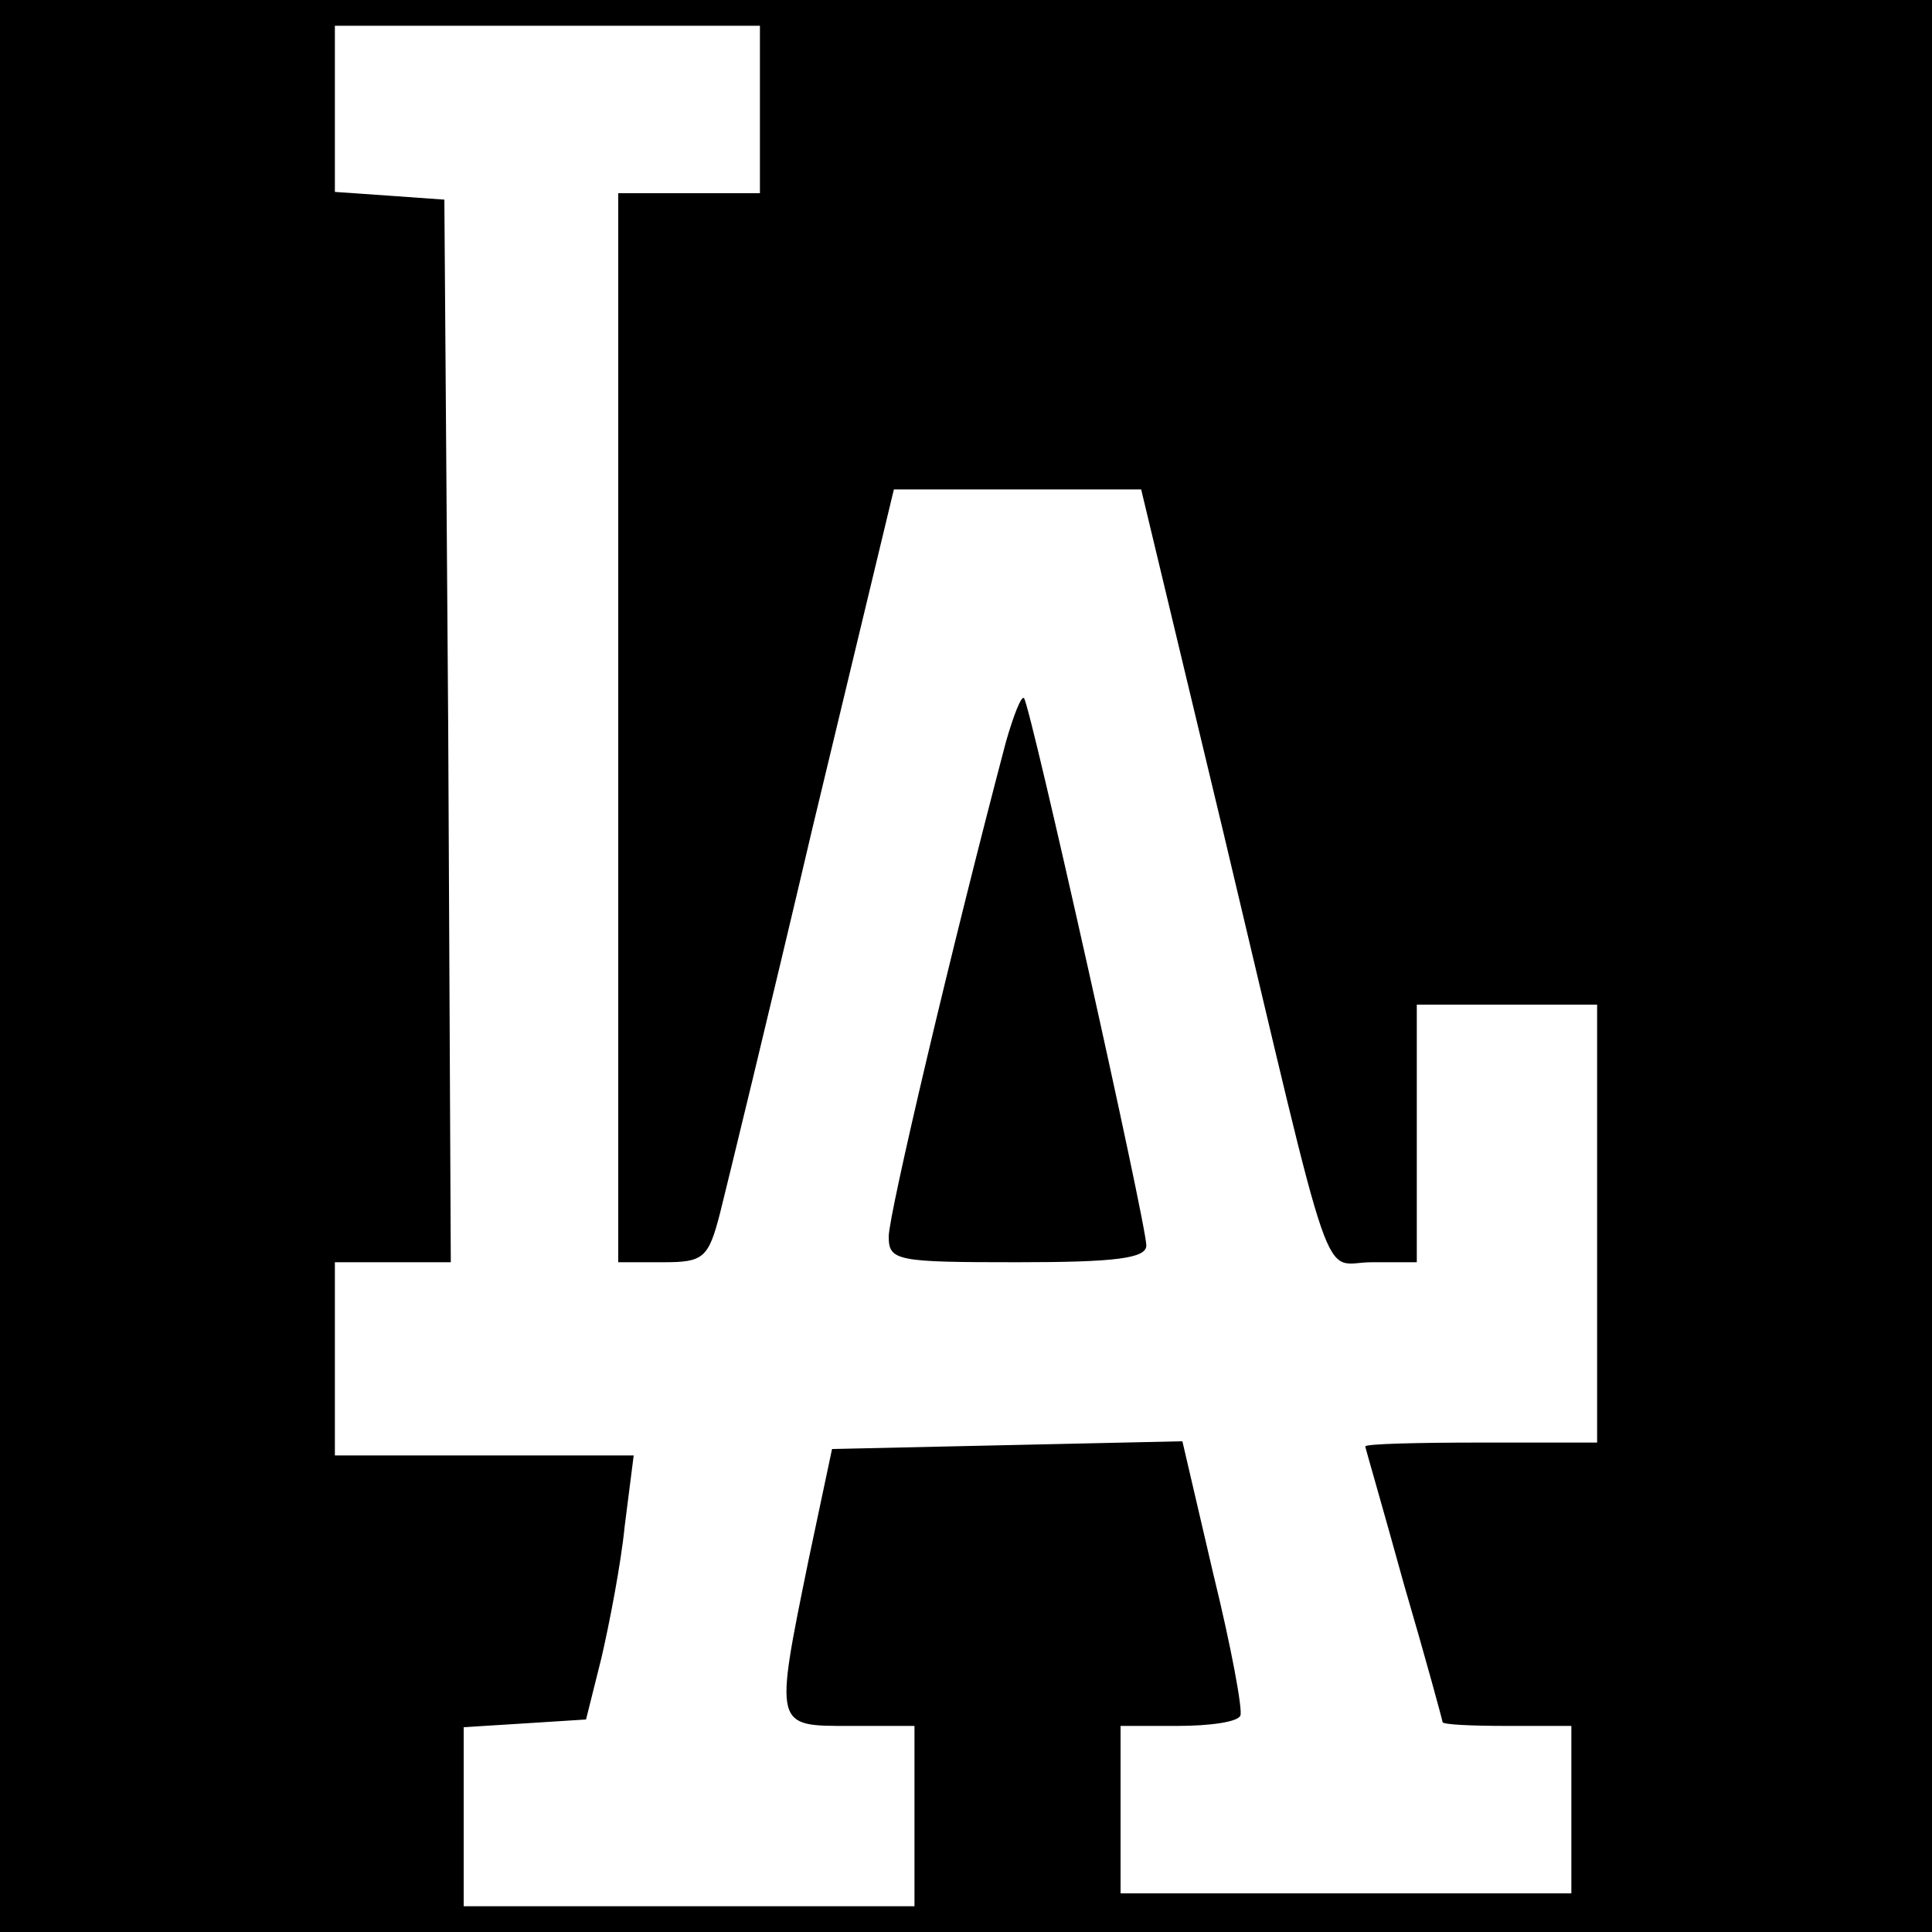
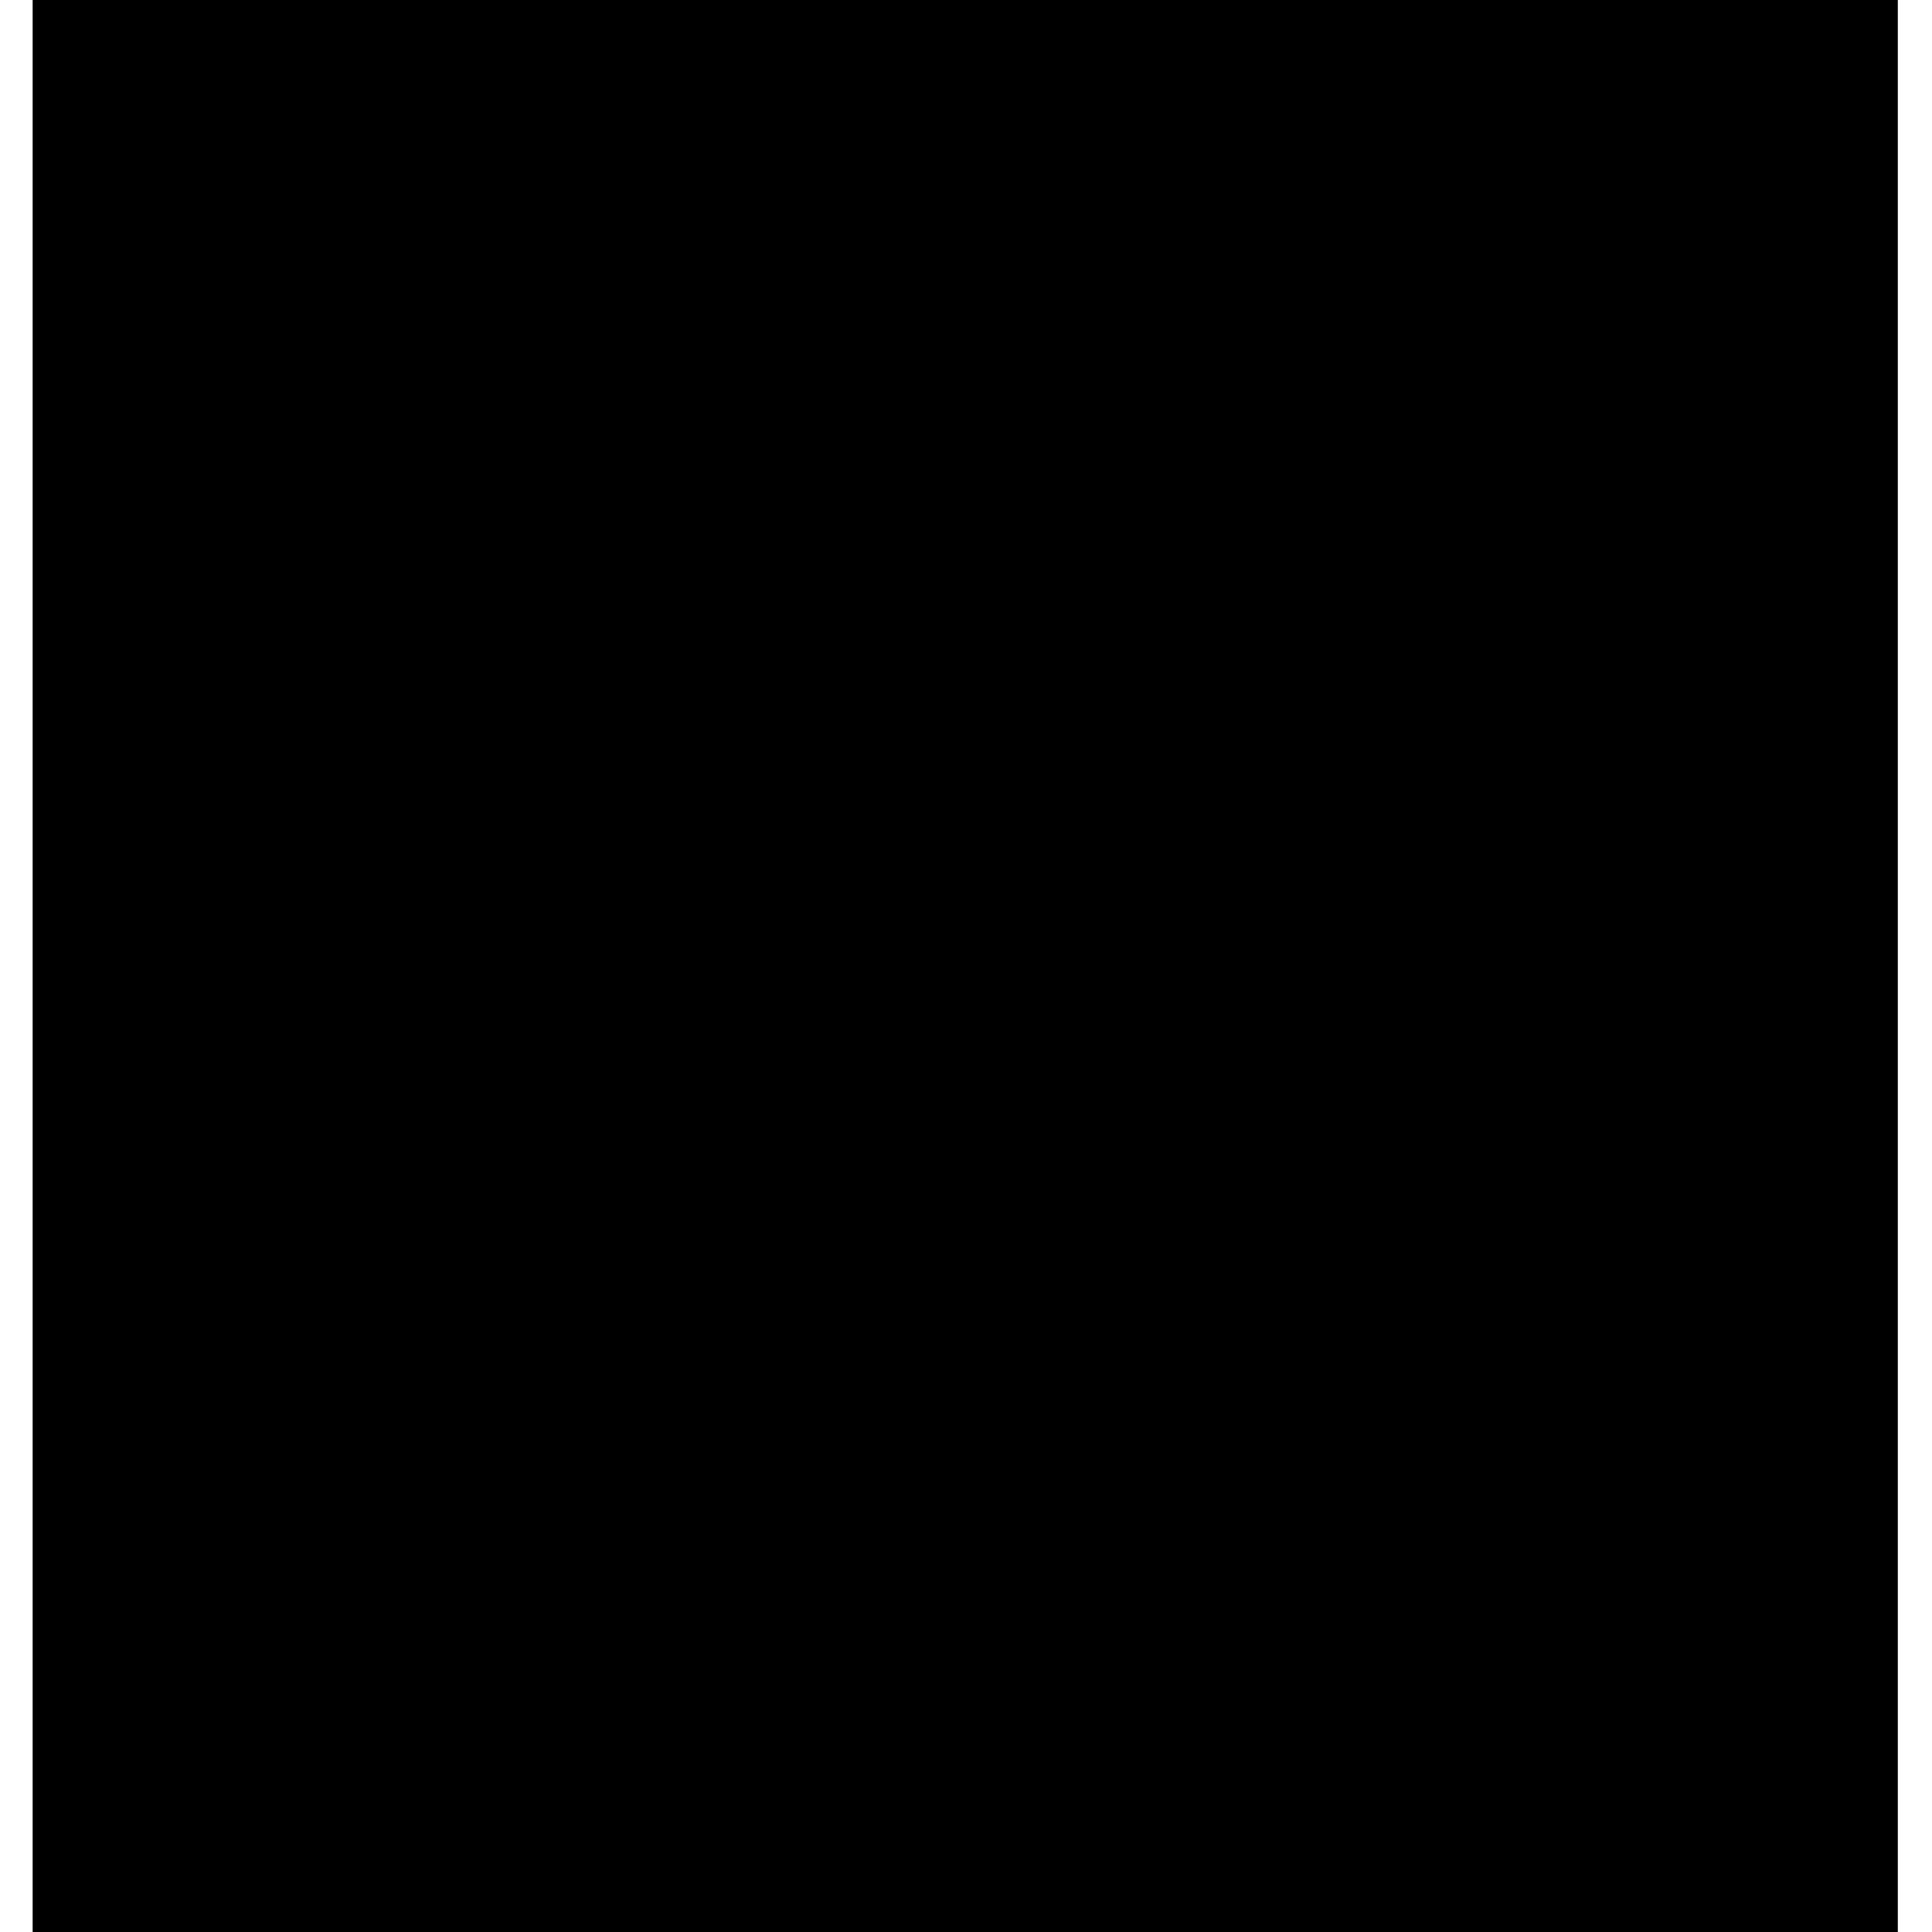
- <svg xmlns="http://www.w3.org/2000/svg" version="1.0" width="150pt" height="150pt" viewBox="0 0 150 150" preserveAspectRatio="xMidYMid meet">
-   <g transform="translate(0,150) scale(0.1,-0.1)" fill="#000000" stroke="none">
-     <path d="M0 750 l0 -750 750 0 750 0 0 750 0 750 -750 0 -750 0 0 -750z m590 665 l0 -65 -55 0 -55 0 0 -415 0 -415 35 0 c31 0 35 3 44 38 5 20 38 155 72 300 l63 262 96 0 96 0 64 -267 c88 -370 75 -333 115 -333 l35 0 0 100 0 100 70 0 70 0 0 -170 0 -170 -90 0 c-49 0 -90 -1 -90 -3 0 -1 14 -49 30 -107 17 -58 30 -106 30 -107 0 -2 23 -3 50 -3 l50 0 0 -65 0 -65 -175 0 -175 0 0 65 0 65 44 0 c25 0 47 3 49 8 2 4 -7 53 -21 110 l-24 103 -136 -3 -136 -3 -18 -85 c-27 -132 -27 -130 32 -130 l50 0 0 -70 0 -70 -175 0 -175 0 0 69 0 70 48 3 47 3 12 48 c6 26 15 72 18 102 l7 55 -116 0 -116 0 0 75 0 75 45 0 45 0 -2 413 -3 412 -42 3 -43 3 0 65 0 64 165 0 165 0 0 -65z" />
-     <path d="M781 924 c-42 -159 -91 -367 -91 -384 0 -19 6 -20 100 -20 76 0 100 3 100 13 0 17 -90 420 -95 425 -2 2 -8 -13 -14 -34z" />
+ <svg xmlns="http://www.w3.org/2000/svg" version="1.0" width="1243pt" height="1243pt" viewBox="0 0 1243 1243" preserveAspectRatio="xMidYMid meet">
+   <g transform="translate(0,1243) scale(0.1,-0.1)" fill="#000000" stroke="none">
+     <path d="M210 6215 l0 -6215 6000 0 6000 0 0 6215 0 6215 -6000 0 -6000 0 0 -6215z" />
  </g>
</svg>
